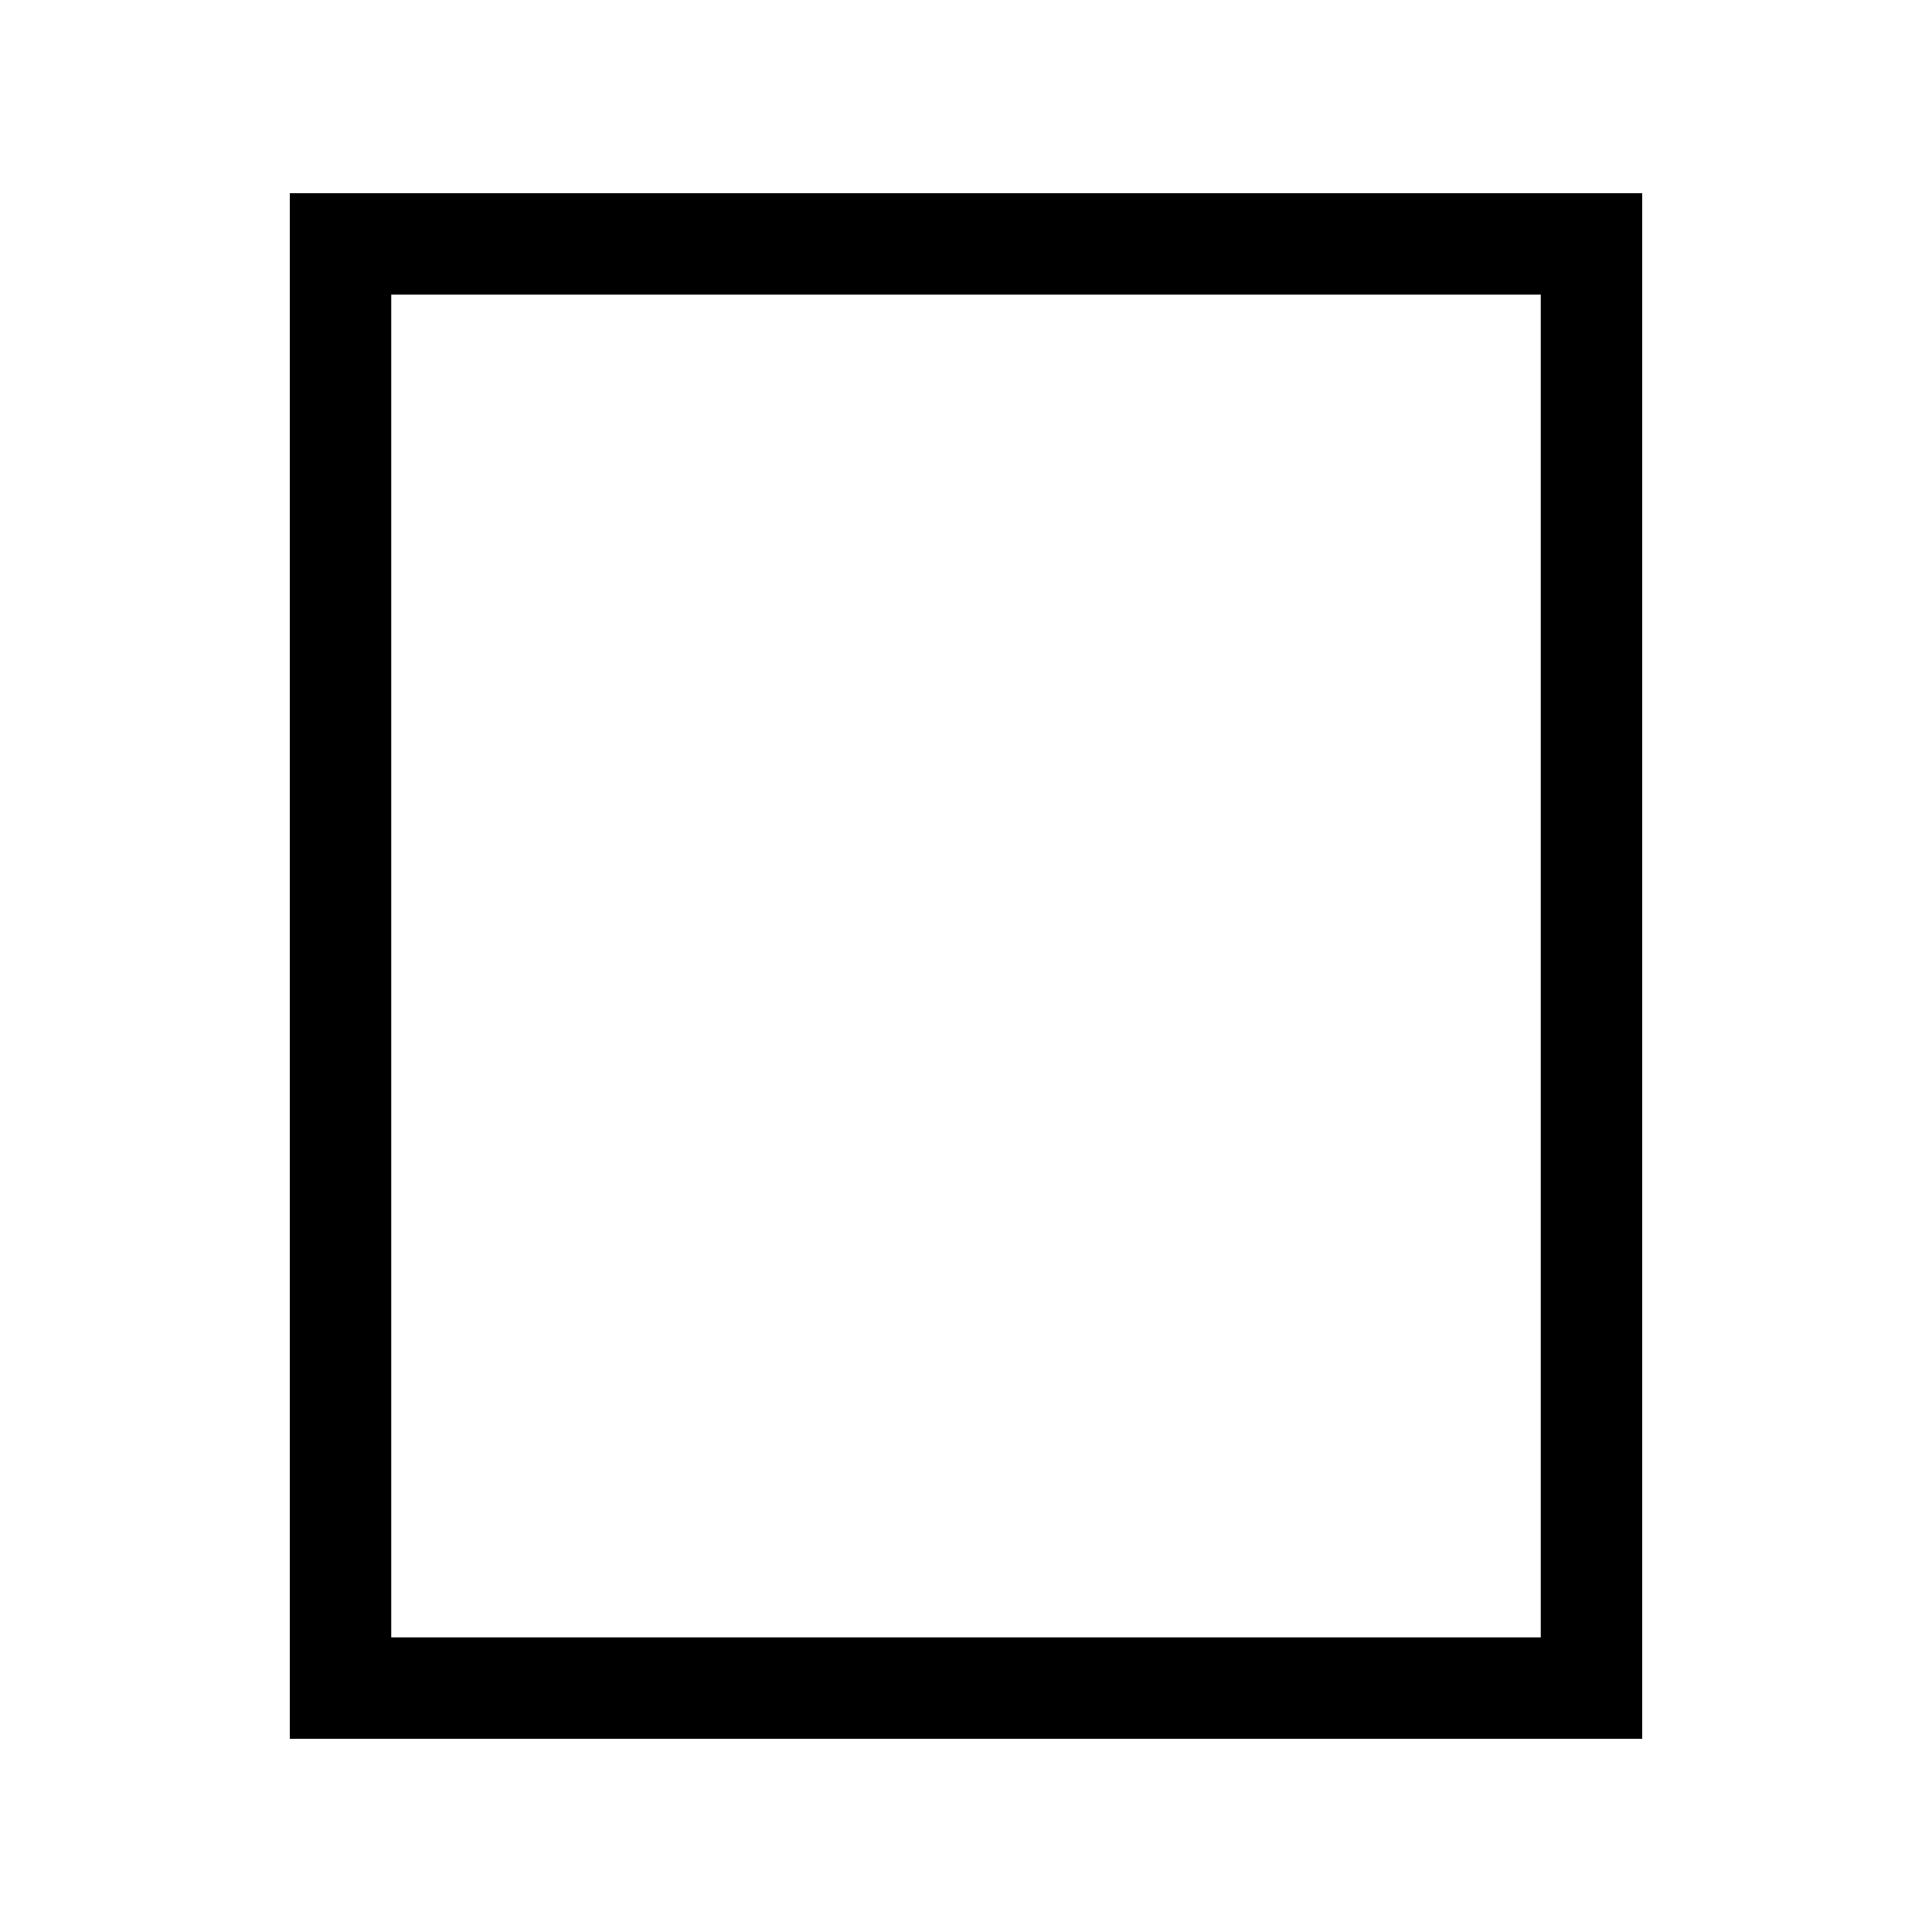
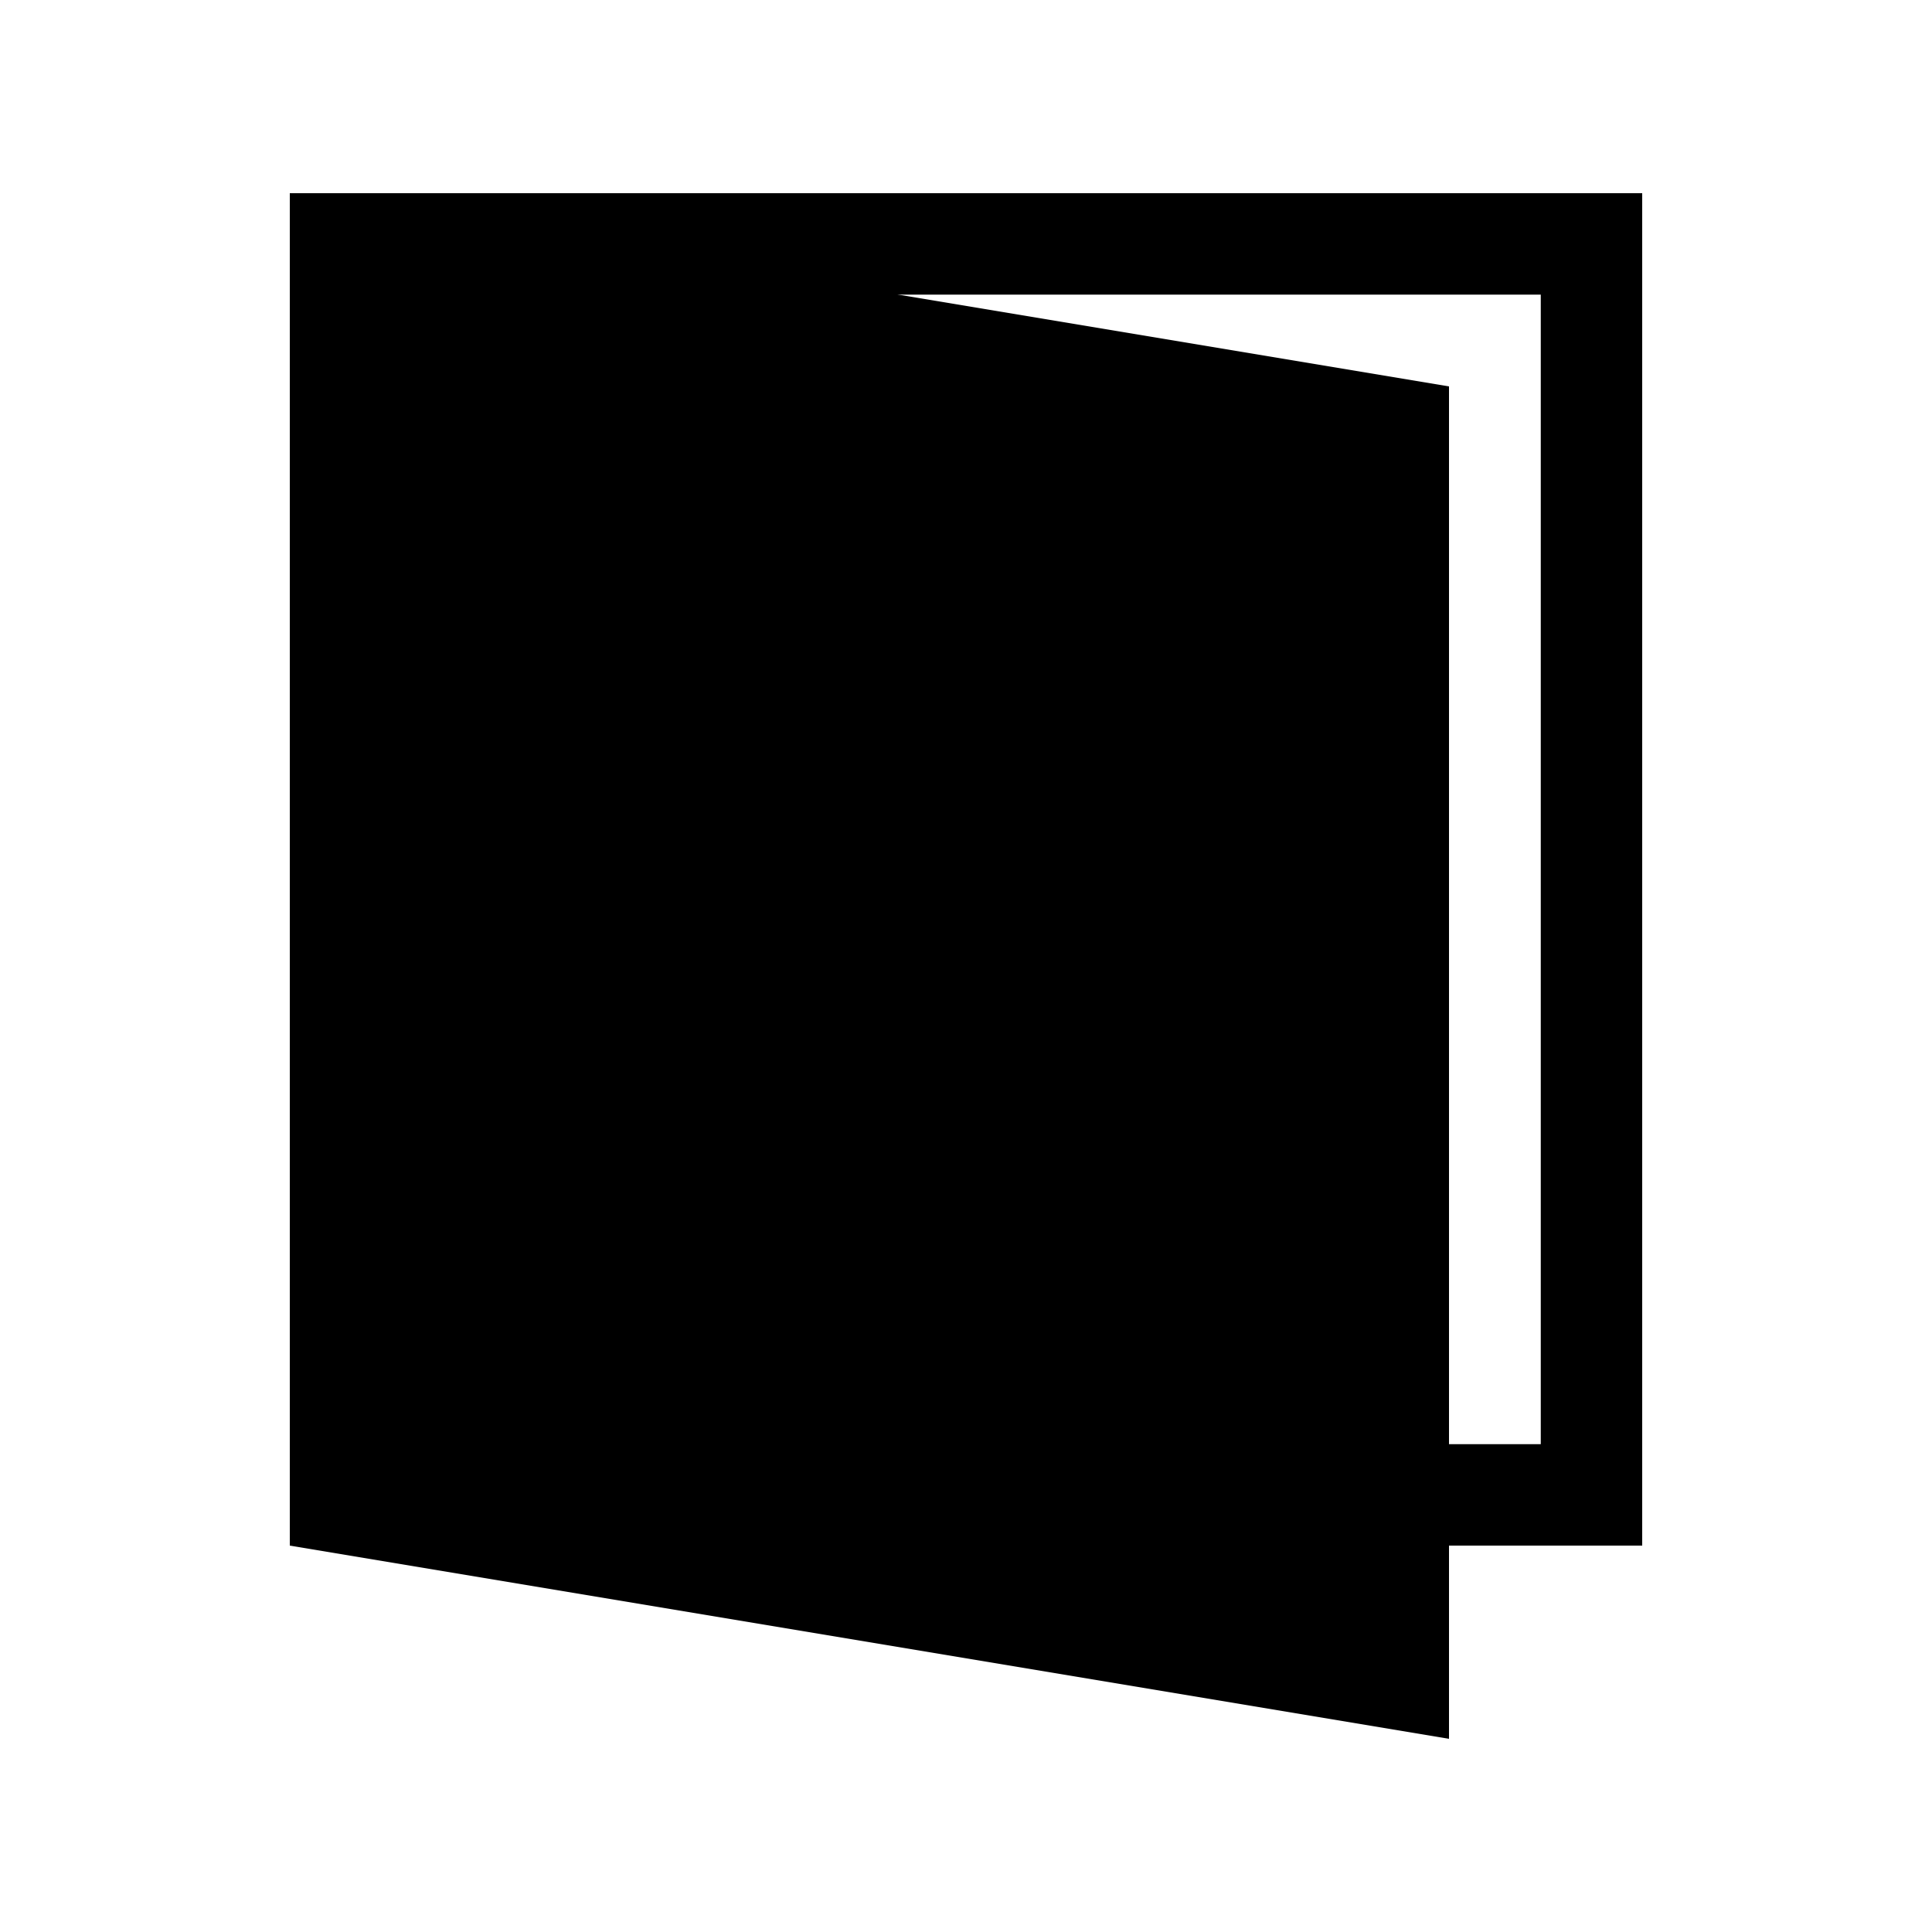
<svg xmlns="http://www.w3.org/2000/svg" version="1.1" width="1000" height="1000">
  <rect width="100%" height="100%" fill="white" />
  <g transform="translate(500 500)">
-     <rect x="-350" y="-400" width="700" height="800" fill="black" />
-     <rect x="-300" y="-350" width="600" height="700" stroke="black" stroke-width="5" fill="white" />
+     <rect x="-350" y="-400" width="700" height="700" fill="black" />
+     <rect x="-300" y="-350" width="600" height="600" stroke="black" stroke-width="5" fill="white" />
+     <path d="M -350 -400 L 250 -300 L 250 400 L -350 300 z" fill="black" />
  </g>
</svg>
